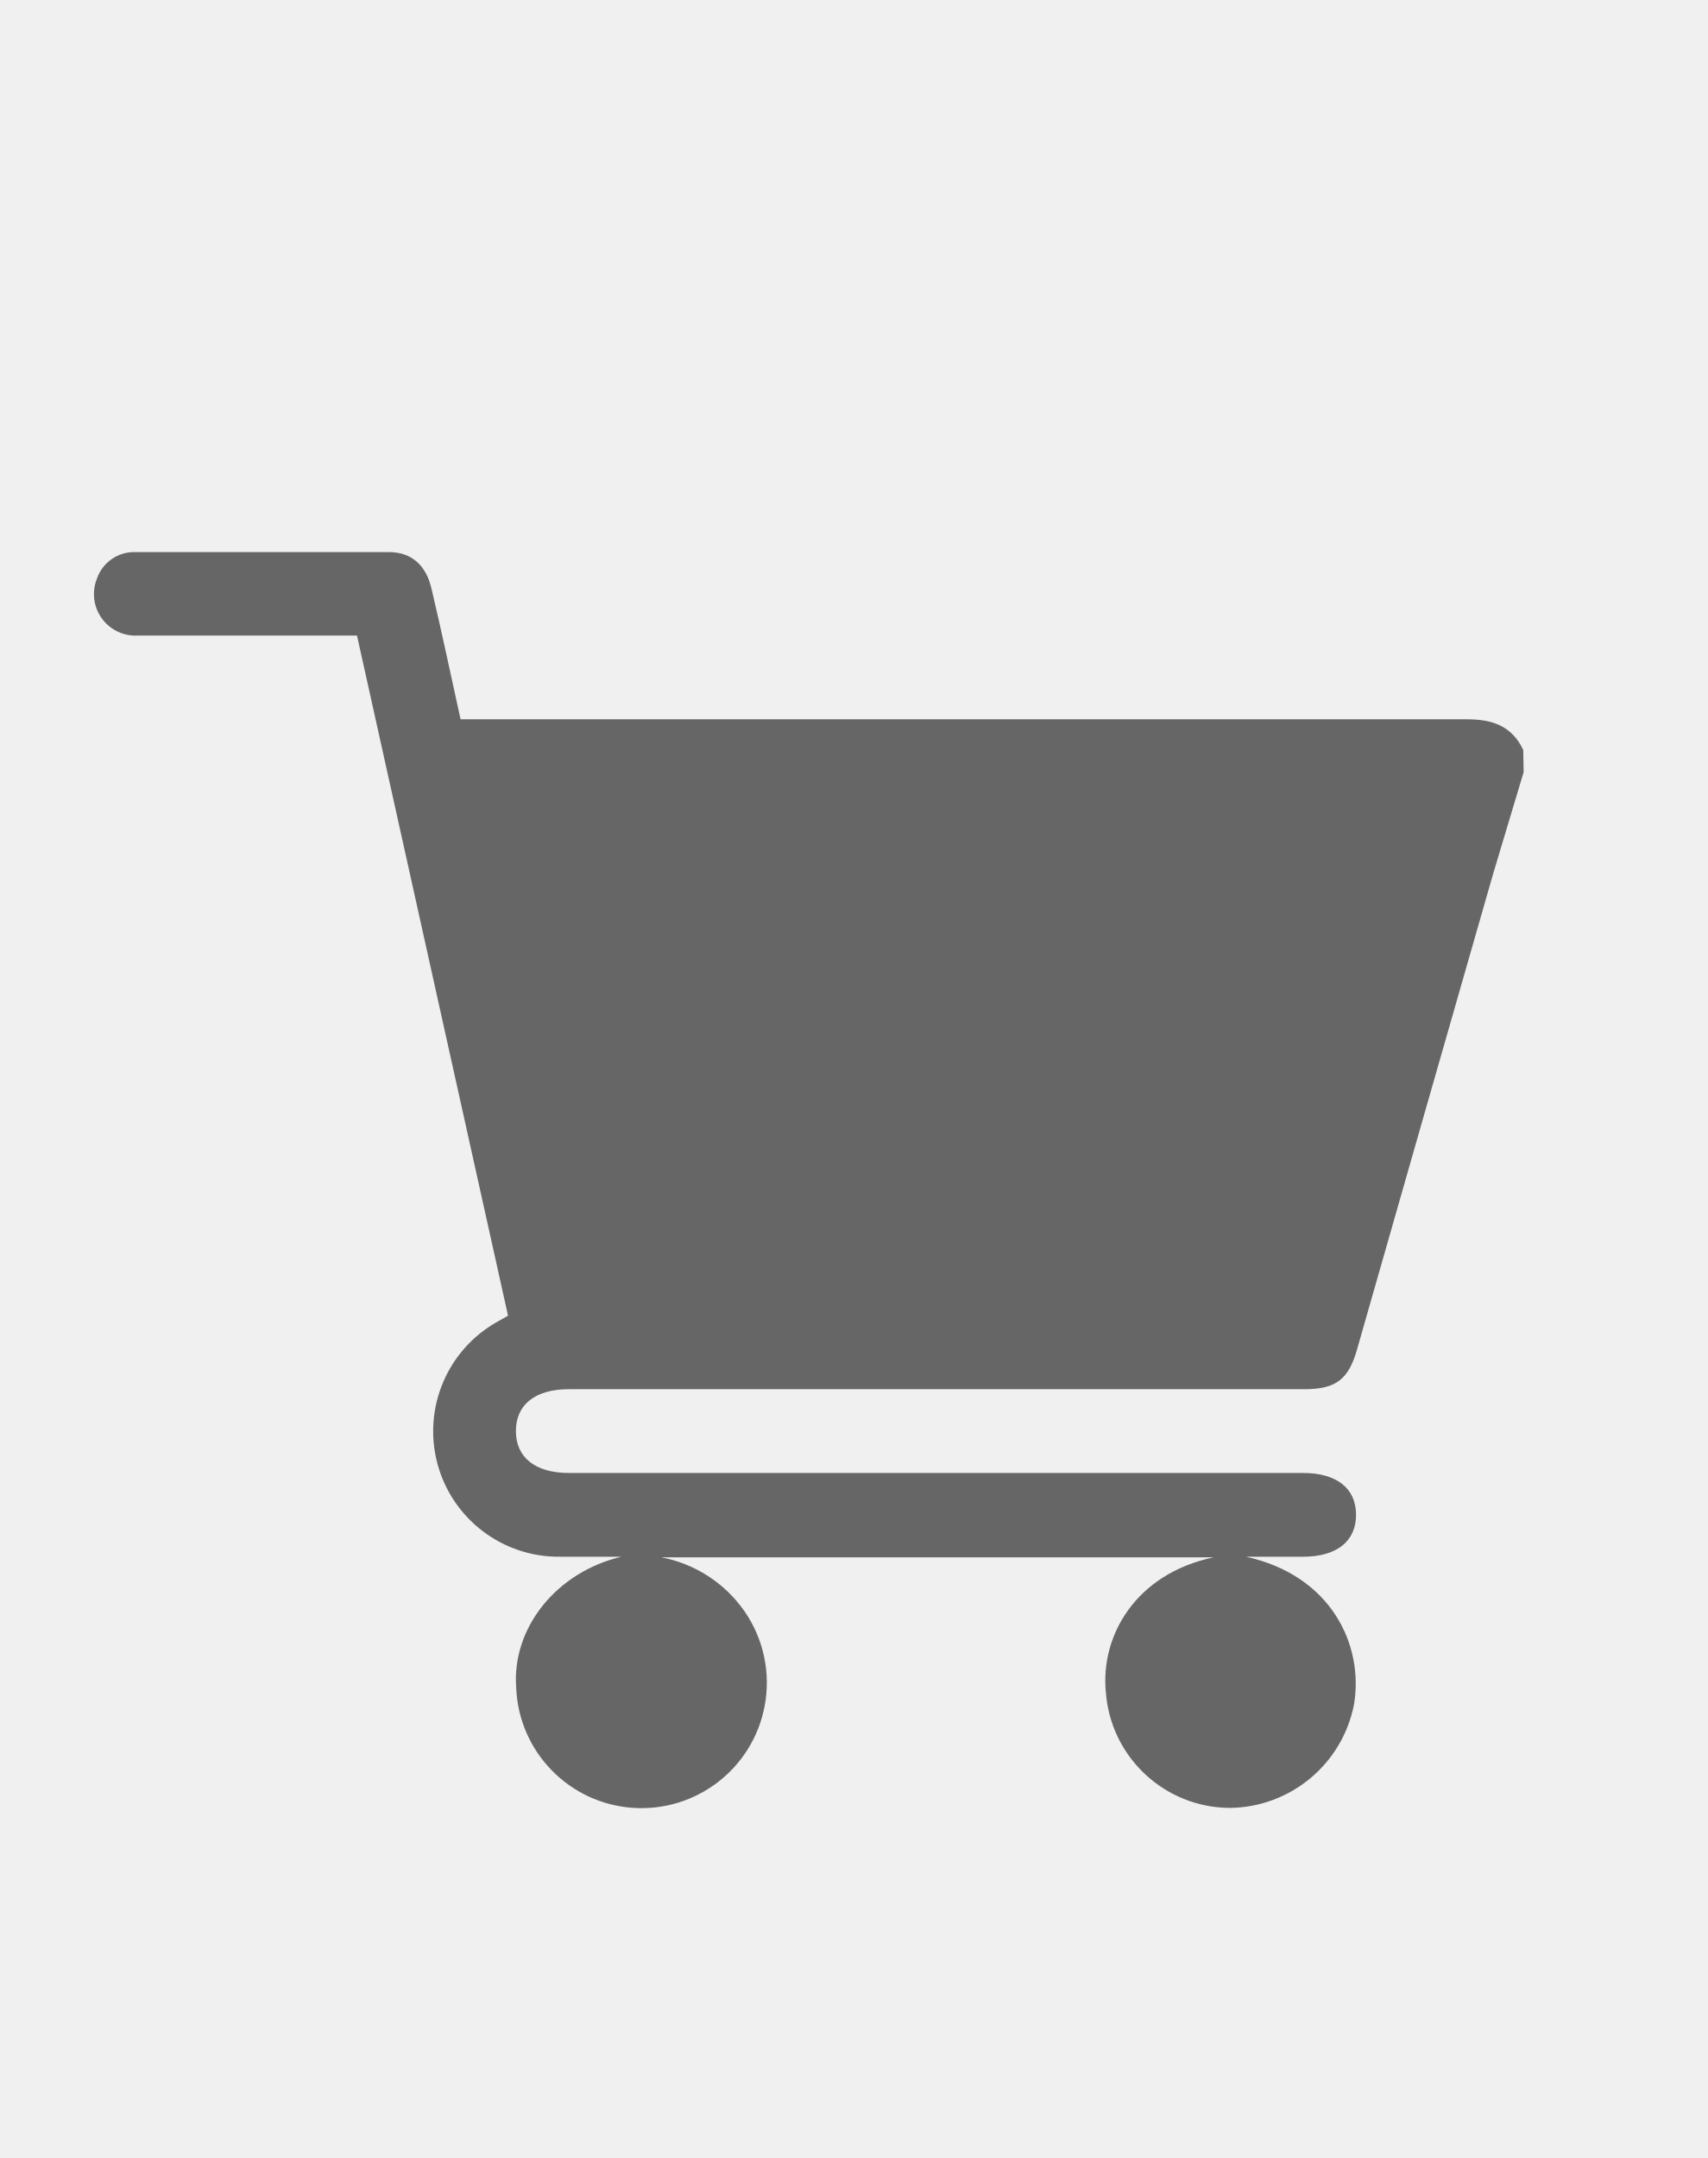
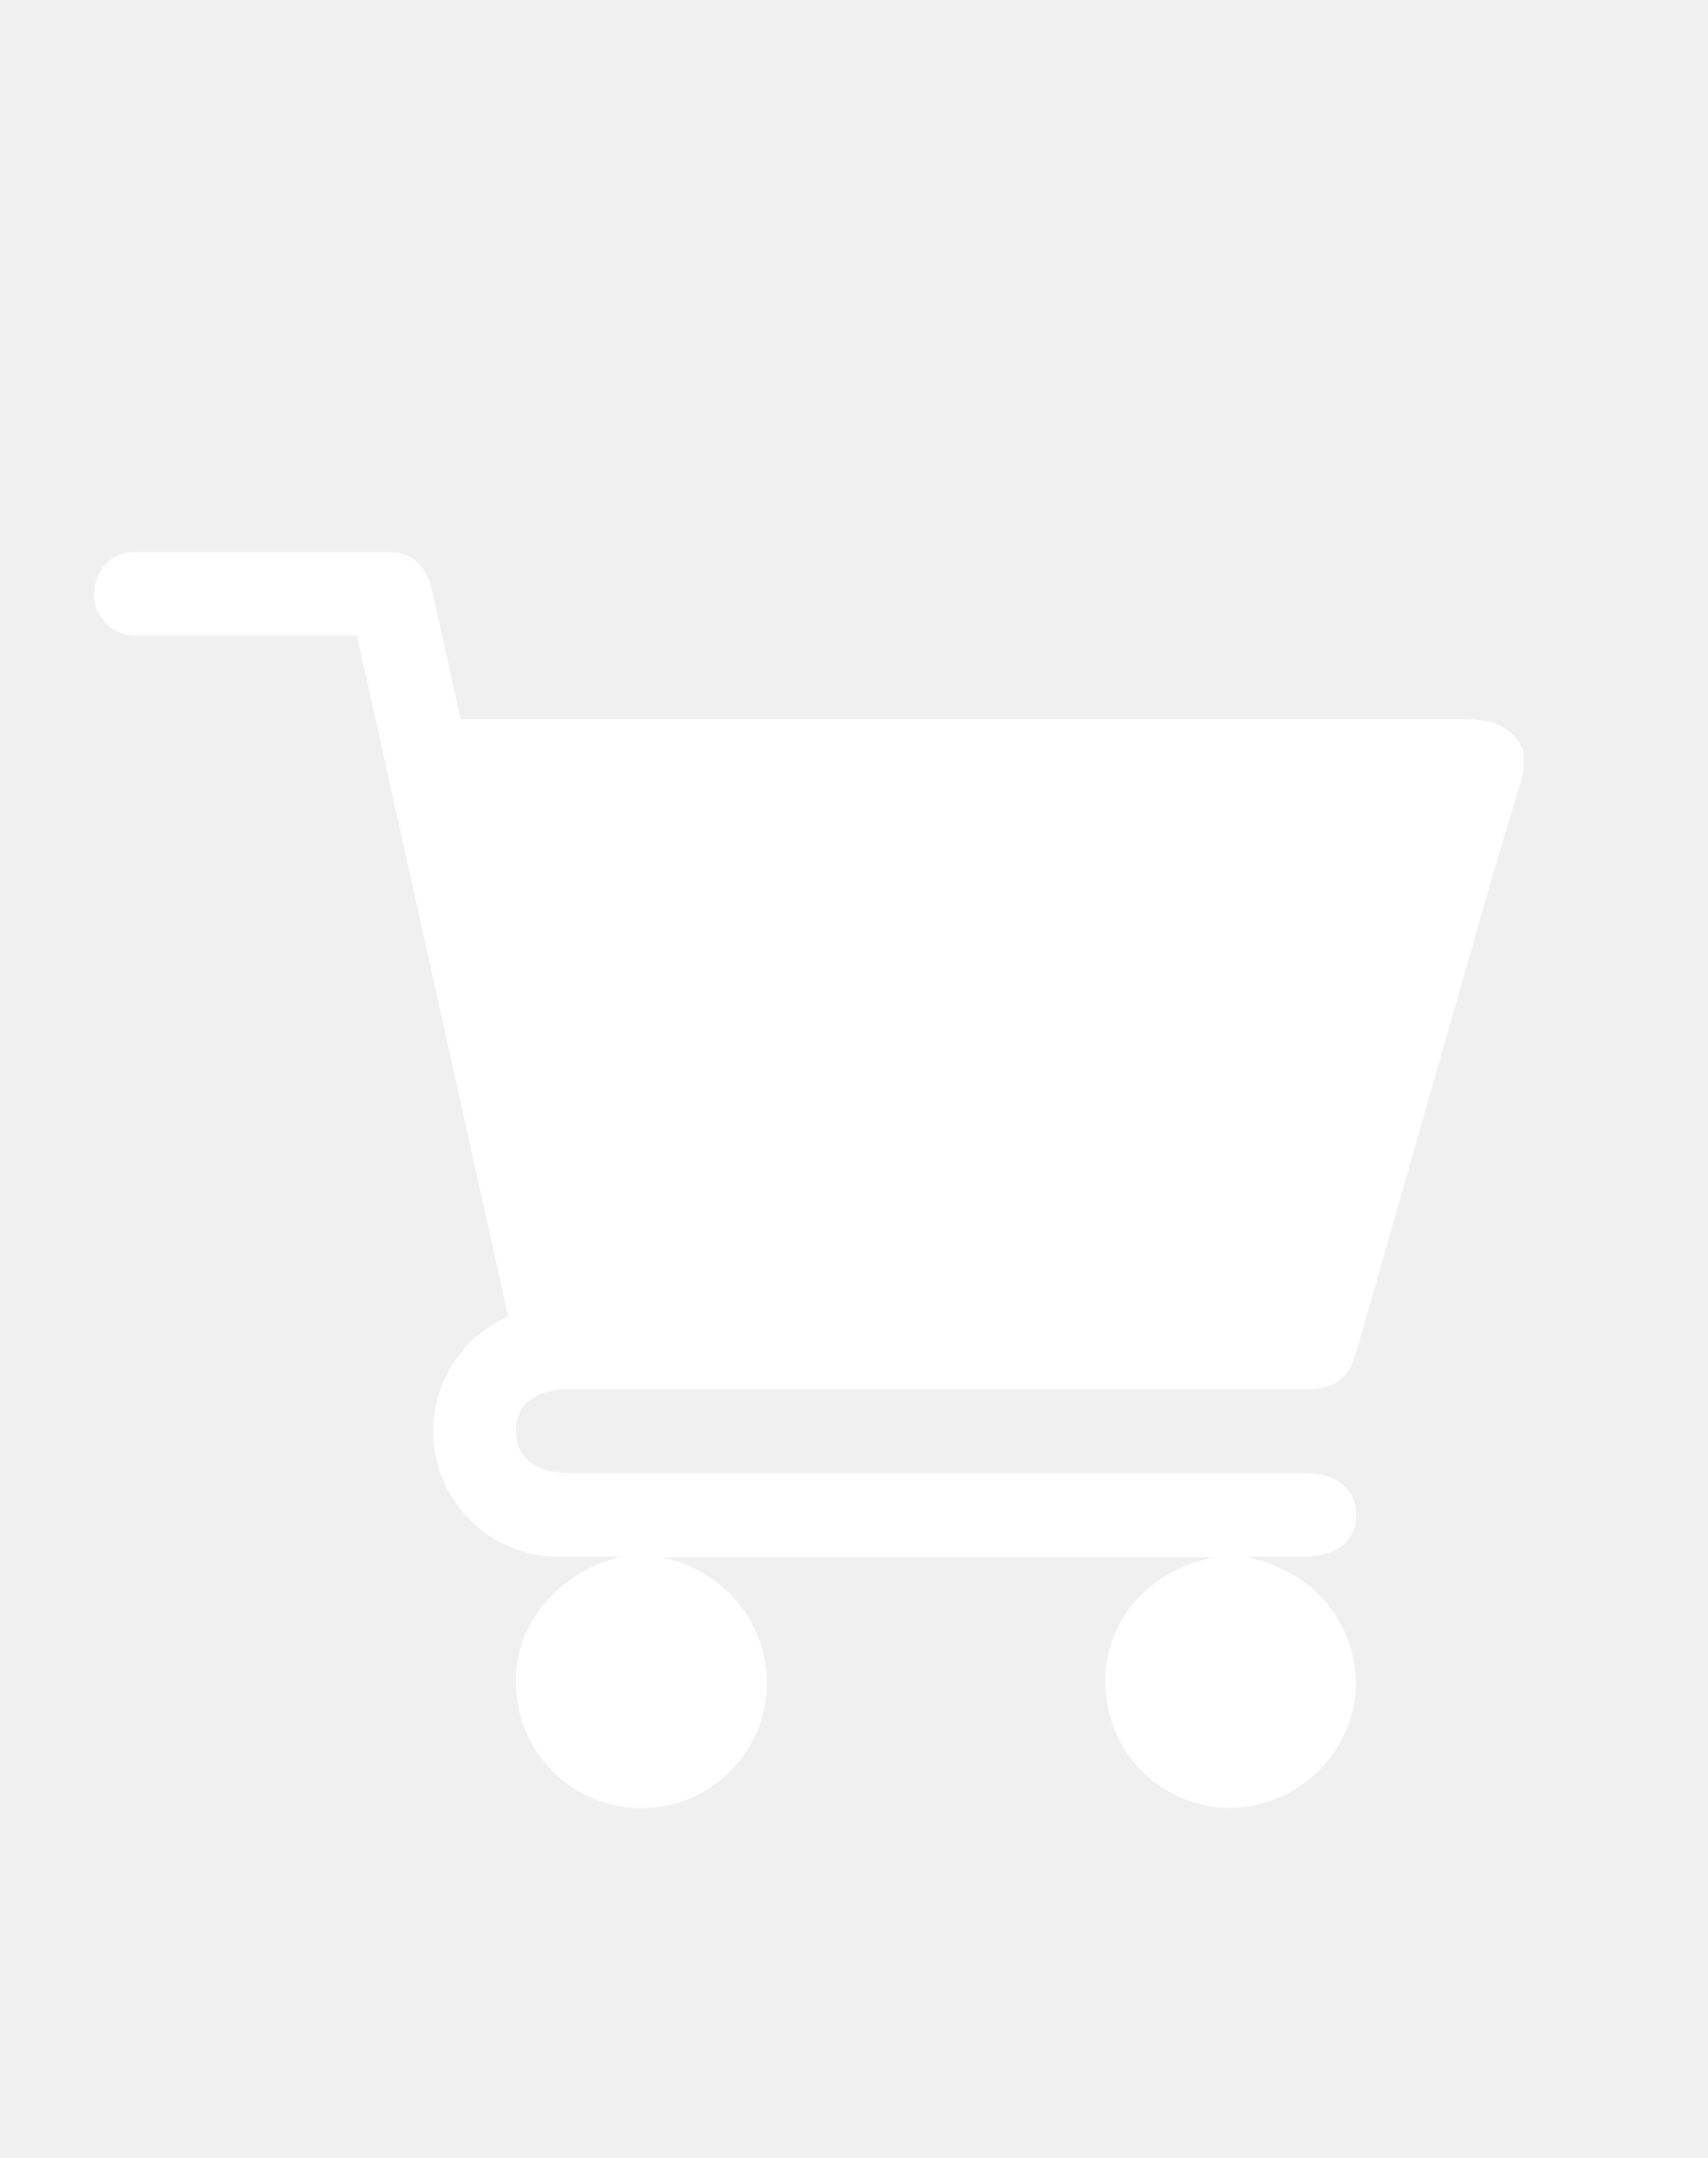
<svg xmlns="http://www.w3.org/2000/svg" id="Capa_1" data-name="Capa 1" viewBox="0 0 167 211">
  <defs>
-     <style>.cls-1{fill:#666;}</style>
+     <style>.cls-1{fill:#fff;}</style>
  </defs>
  <path class="cls-1" d="M149,75.49c-1,3.33-2,6.66-3,10q-6.67,23.25-13.31,46.51c-.83,2.9-2.09,3.83-5.12,3.83H55.63c-3.28,0-5.18,1.5-5.18,4.09s1.9,4.1,5.18,4.1h71.8c3.28,0,5.18,1.5,5.18,4.09s-1.89,4.1-5.18,4.1h-5.58c8.31,1.83,11.51,8.59,10.57,14.39a12.51,12.51,0,0,1-12.14,10.17,12.22,12.22,0,0,1-12.14-11.35c-.53-5.45,2.89-11.54,10.54-13.15h-54a12.83,12.83,0,0,1,8.09,5.22,12.27,12.27,0,0,1,2,9.35,12.26,12.26,0,0,1-24.29-1.79c-.45-5.94,4-11.36,10.29-12.84-2,0-4,0-6,0a12.27,12.27,0,0,1-6.09-23c.32-.17.62-.36,1-.57-4.92-22.17-9.84-44.29-14.77-66.5H27c-4.5,0-9,0-13.51,0a4.06,4.06,0,0,1-4-5.59,3.84,3.84,0,0,1,3.69-2.57q12.42,0,24.85,0c2.23,0,3.65,1.31,4.17,3.59,1,4.21,1.88,8.42,2.84,12.76h1.78q48.31,0,96.64,0c2.53,0,4.41.68,5.5,3Z" />
</svg>
